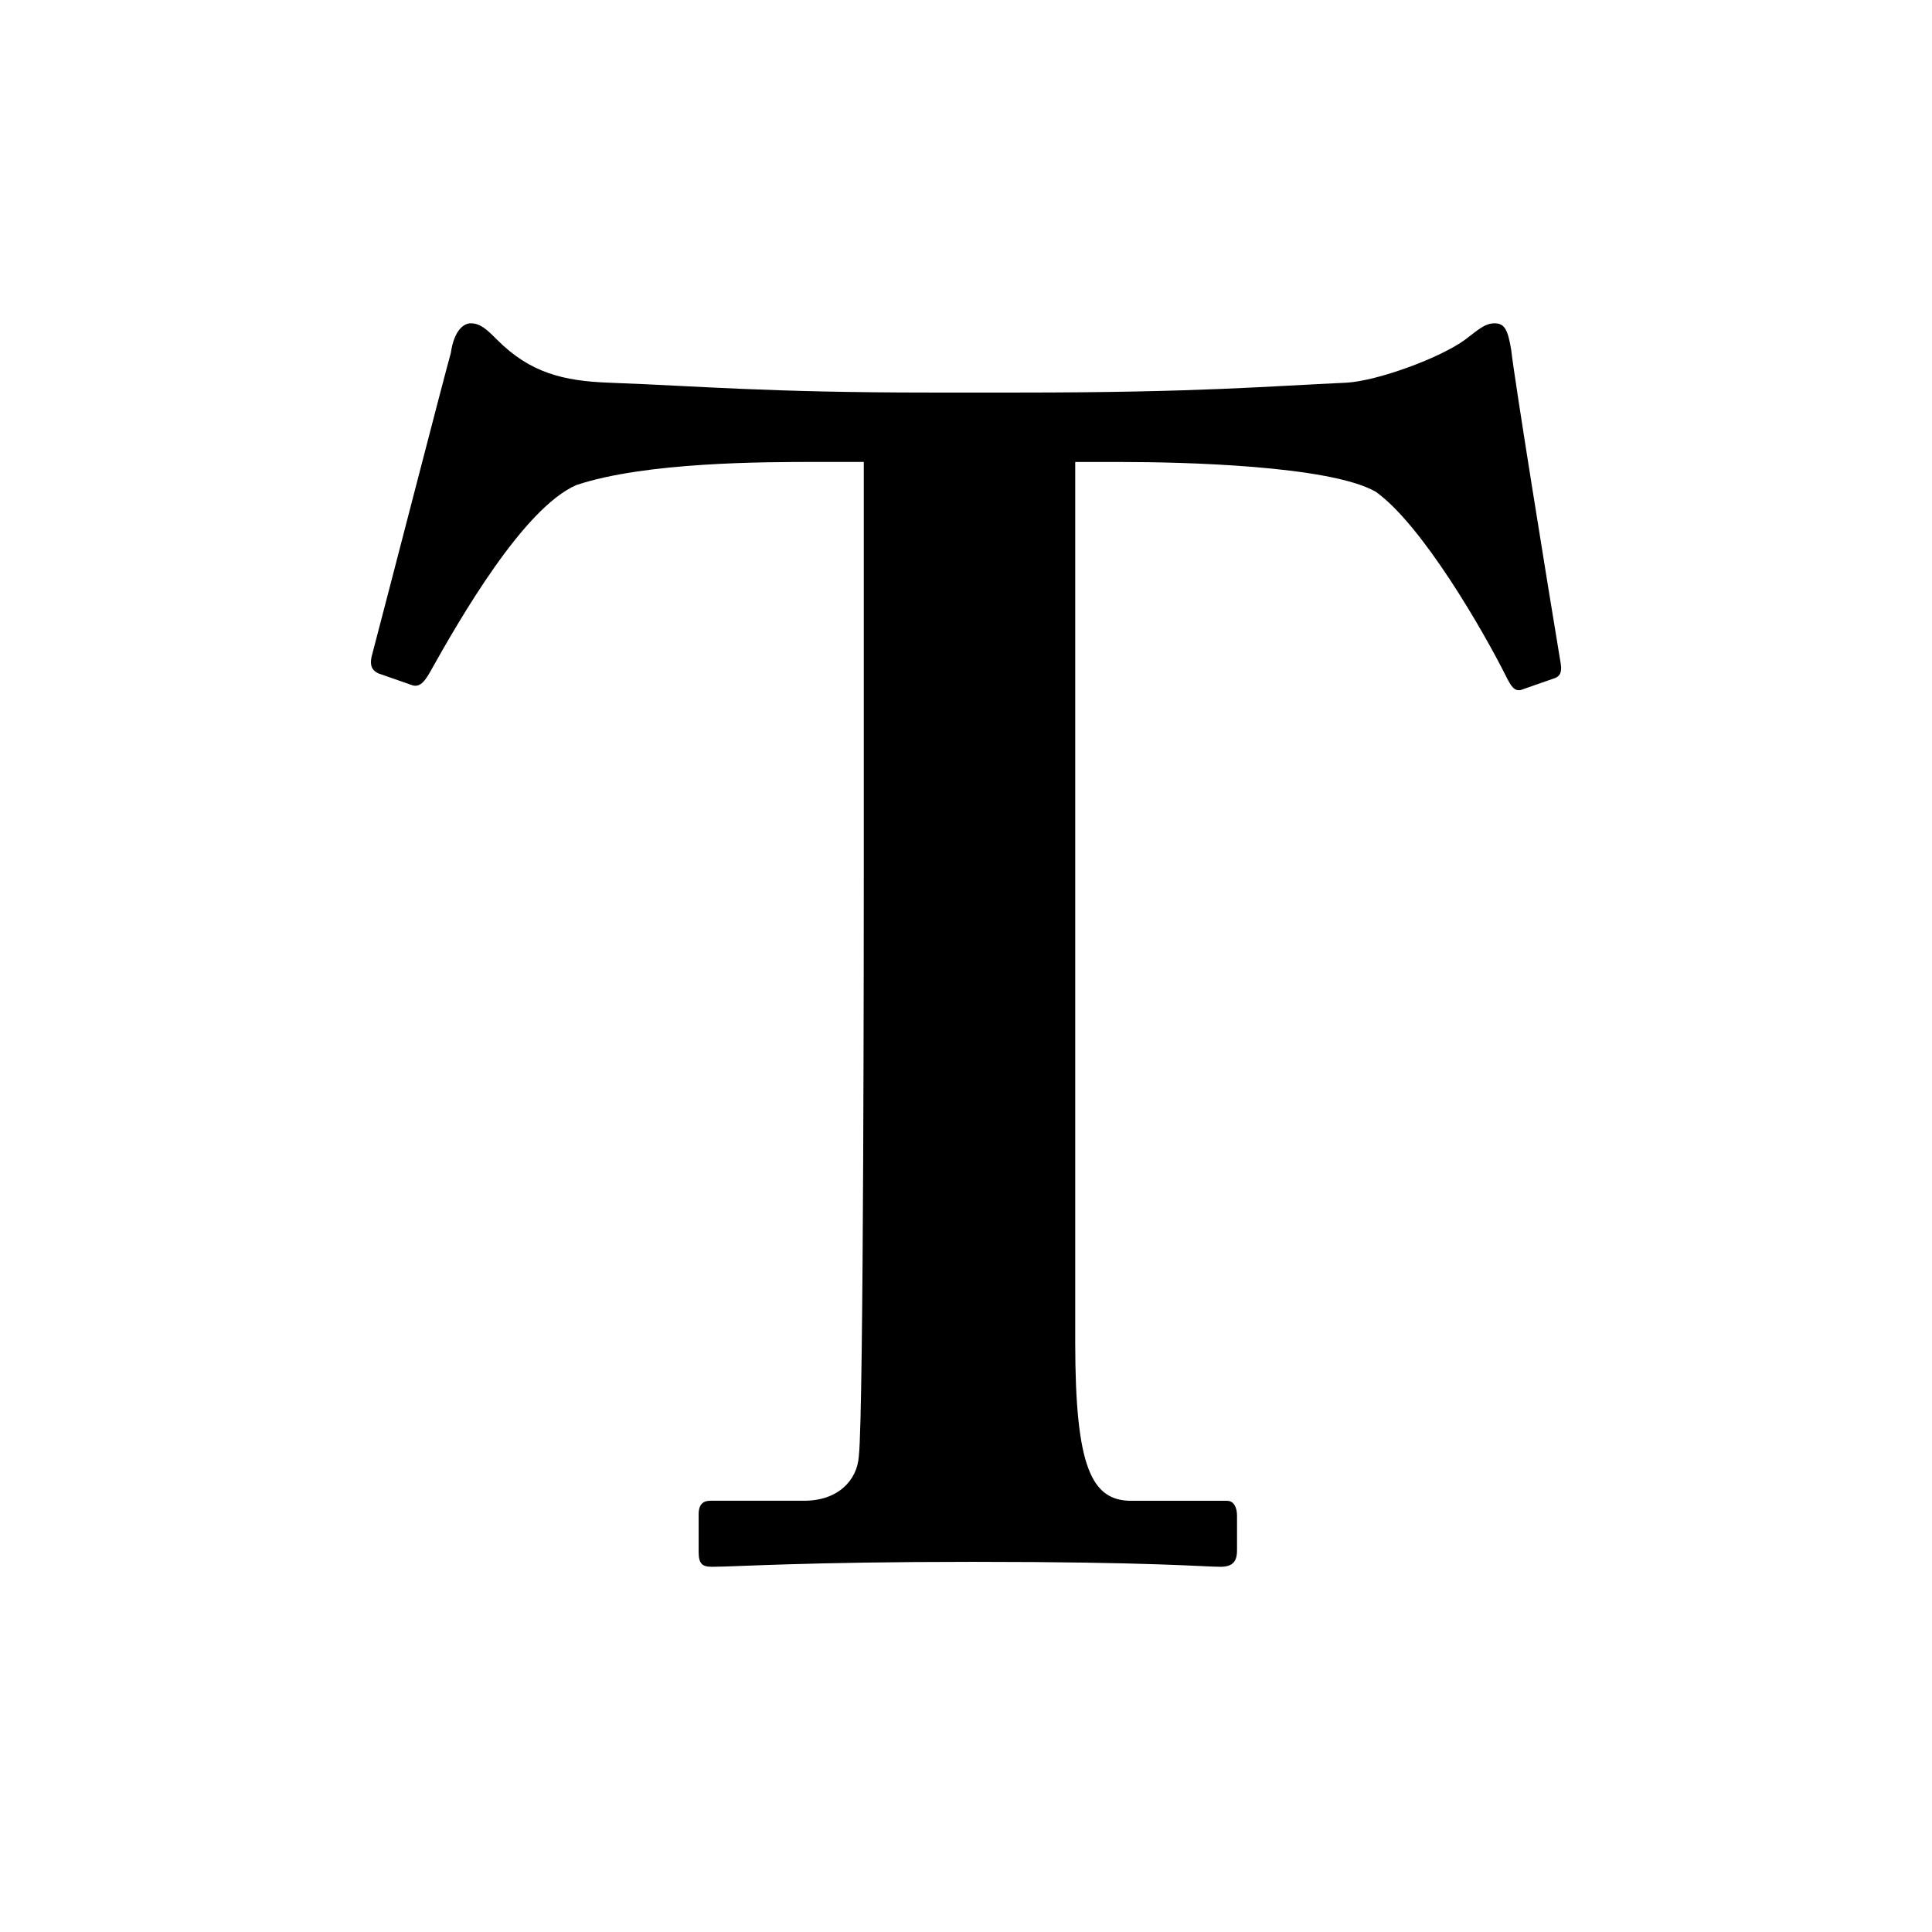
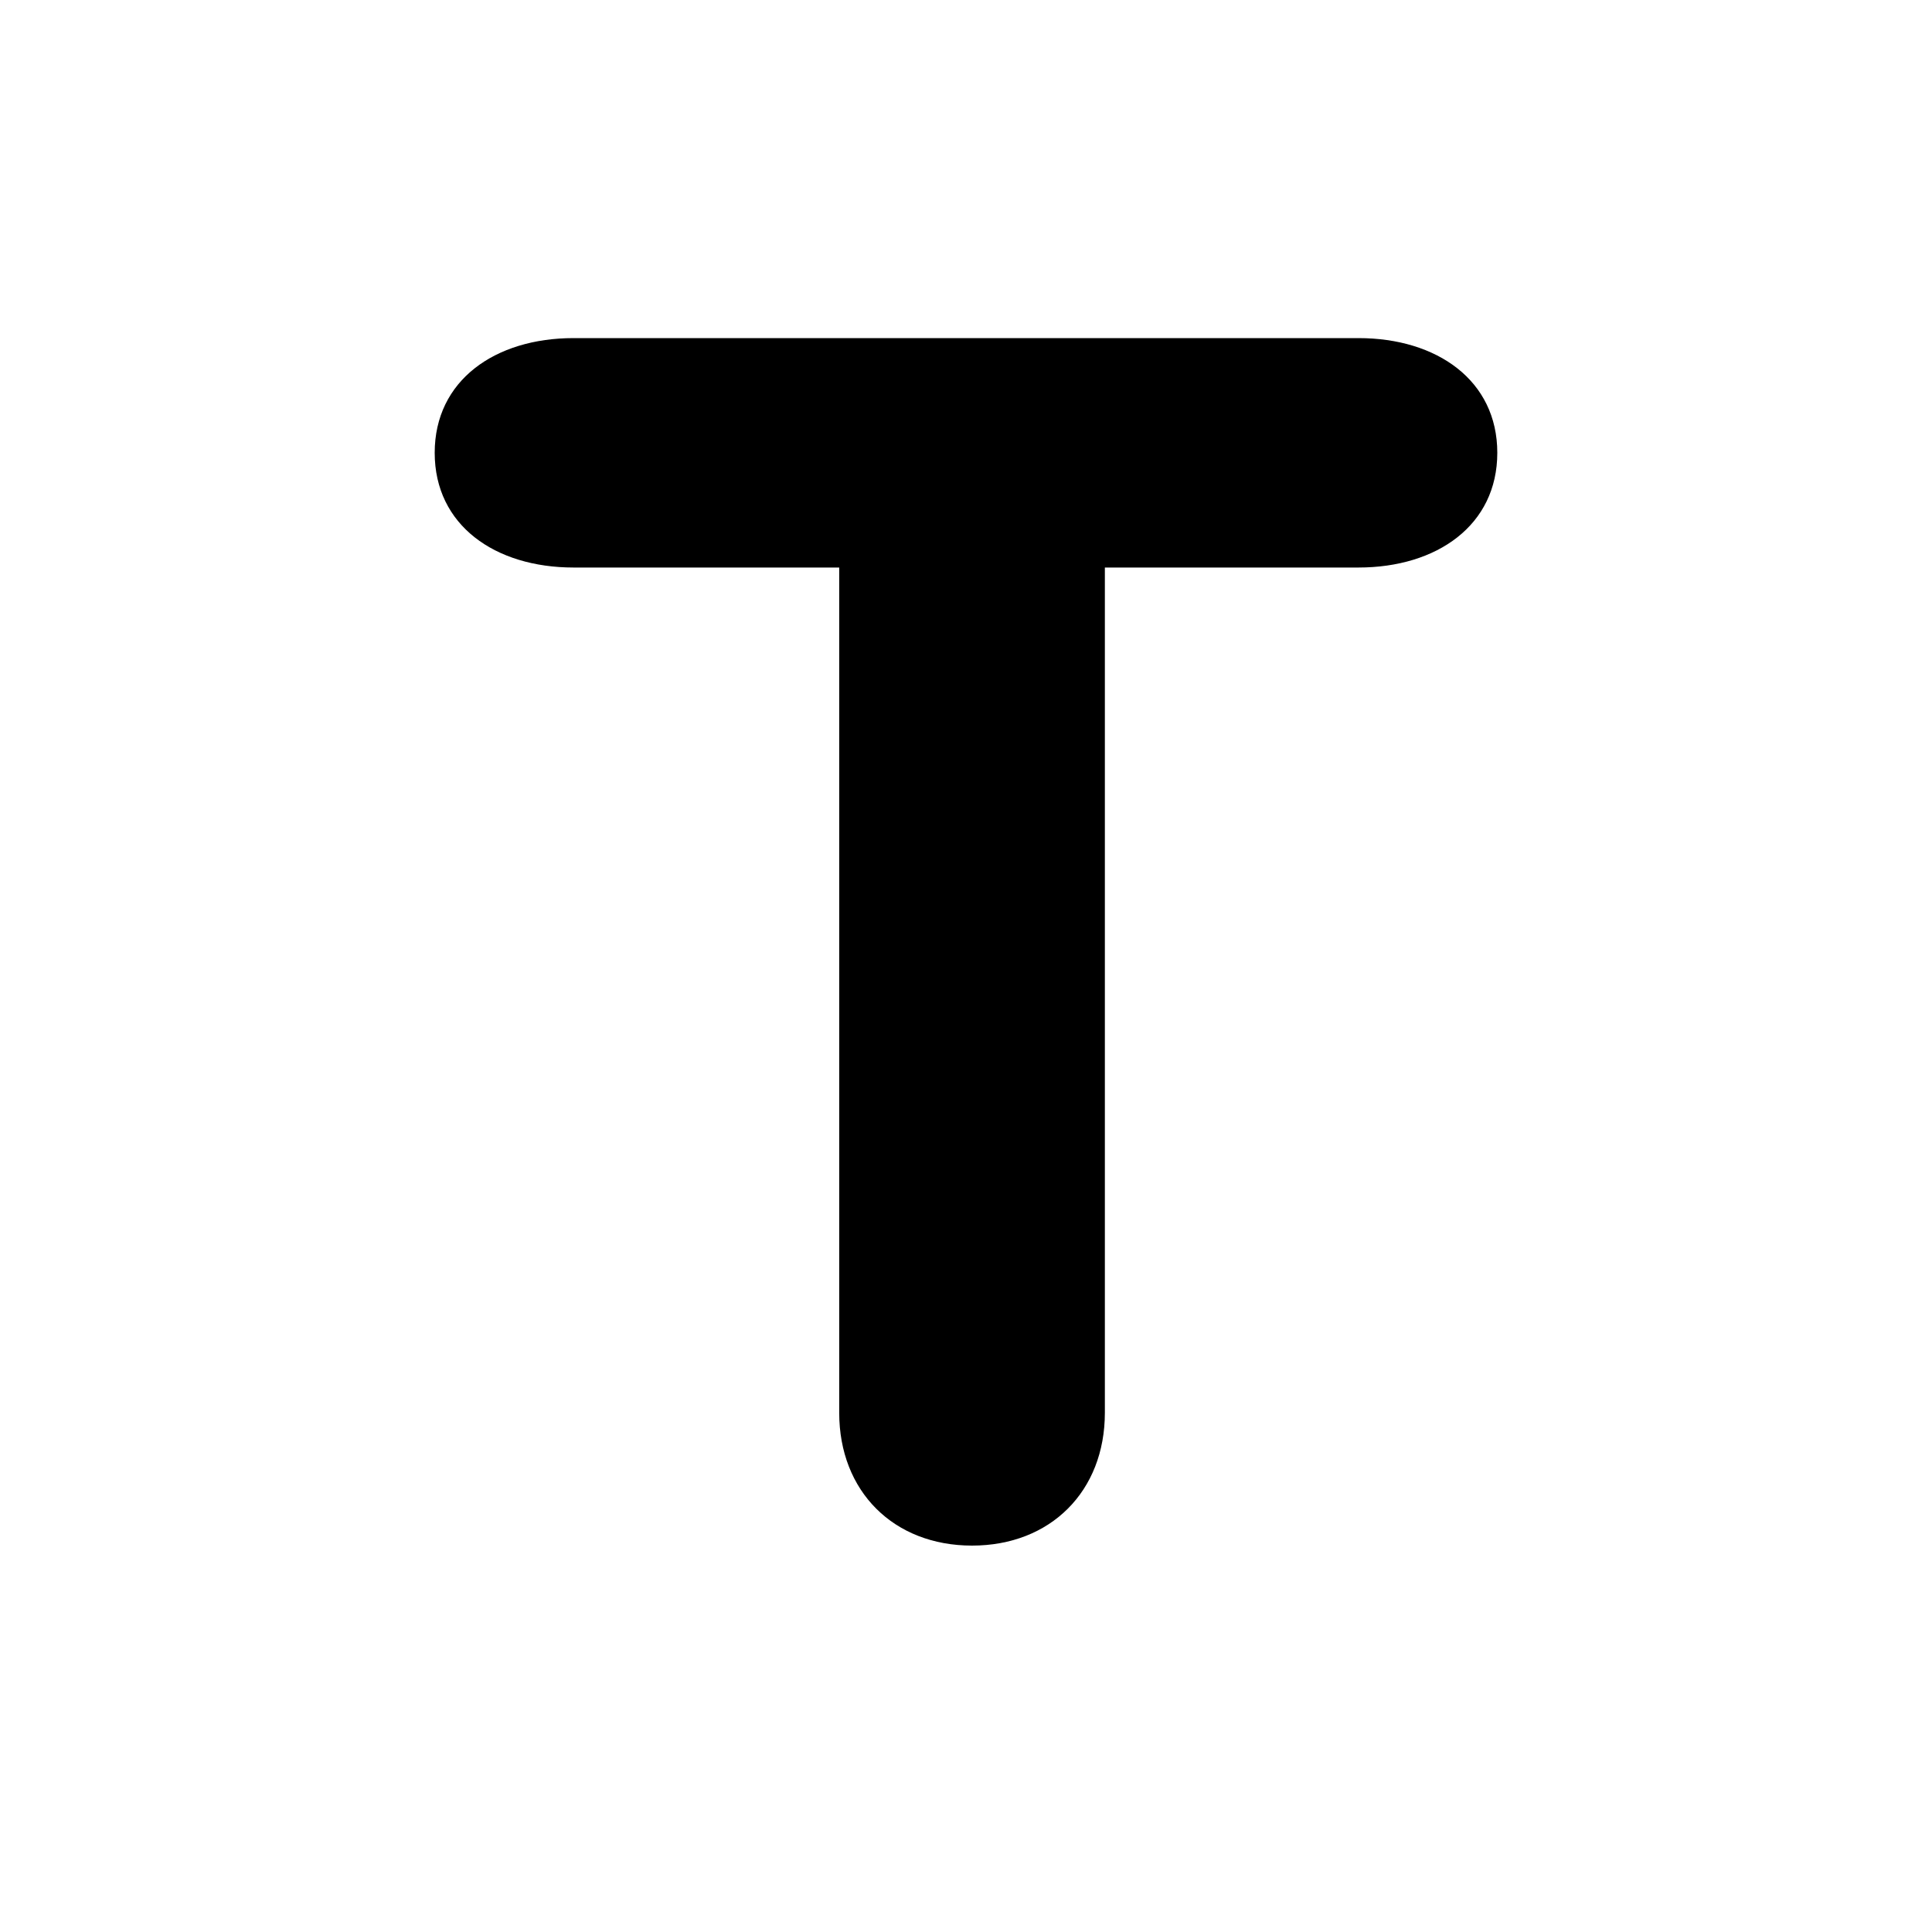
- <svg xmlns="http://www.w3.org/2000/svg" version="1.1" id="Layer_1" x="0px" y="0px" width="32px" height="32px" viewBox="96.5 288.5 32 32" enable-background="new 96.5 288.5 32 32" xml:space="preserve">
+ <svg xmlns="http://www.w3.org/2000/svg" version="1.1" id="Layer_1" x="0px" y="0px" viewBox="0 0 32 32" style="enable-background:new 0 0 32 32;" xml:space="preserve">
  <g>
-     <path d="M110.806,296.151h-0.766c-0.875,0-2.845,0-3.994,0.383c-0.875,0.383-1.915,2.189-2.435,3.118   c-0.082,0.138-0.164,0.247-0.301,0.191l-0.547-0.191c-0.109-0.054-0.137-0.136-0.109-0.272c0.274-1.039,1.204-4.65,1.313-5.033   c0.055-0.384,0.219-0.492,0.329-0.492c0.164,0,0.273,0.108,0.438,0.273c0.547,0.547,1.094,0.683,1.86,0.711   c1.477,0.055,2.626,0.163,5.307,0.163h1.477c3.009,0,4.158-0.108,5.417-0.163c0.52-0.028,1.559-0.411,1.969-0.711   c0.219-0.165,0.328-0.273,0.492-0.273c0.165,0,0.219,0.108,0.274,0.438c0.054,0.492,0.602,3.884,0.82,5.196   c0.028,0.164-0.027,0.22-0.109,0.247l-0.547,0.191c-0.109,0.027-0.164-0.056-0.246-0.219c-0.383-0.766-1.395-2.517-2.161-3.063   c-0.766-0.438-3.228-0.493-4.213-0.493h-0.765v14.58c0,2.079,0.273,2.626,0.93,2.626h1.586c0.11,0,0.164,0.109,0.164,0.246v0.574   c0,0.165-0.054,0.273-0.273,0.273c-0.274,0-1.148-0.082-4.103-0.082c-2.791,0-3.939,0.082-4.322,0.082   c-0.165,0-0.219-0.055-0.219-0.246v-0.629c0-0.164,0.082-0.219,0.191-0.219h1.559c0.547,0,0.875-0.328,0.903-0.738   c0.082-0.712,0.082-9.082,0.082-9.63V296.151z" />
+     <path d="M13.8,9.4H9.5c-1.3,0-2.3-0.7-2.3-1.9s1-1.9,2.3-1.9h13c1.3,0,2.3,0.7,2.3,1.9s-1,1.9-2.3,1.9h-4.2v14   c0,1.3-0.9,2.2-2.2,2.2s-2.2-0.9-2.2-2.2V9.4z" />
  </g>
</svg>
